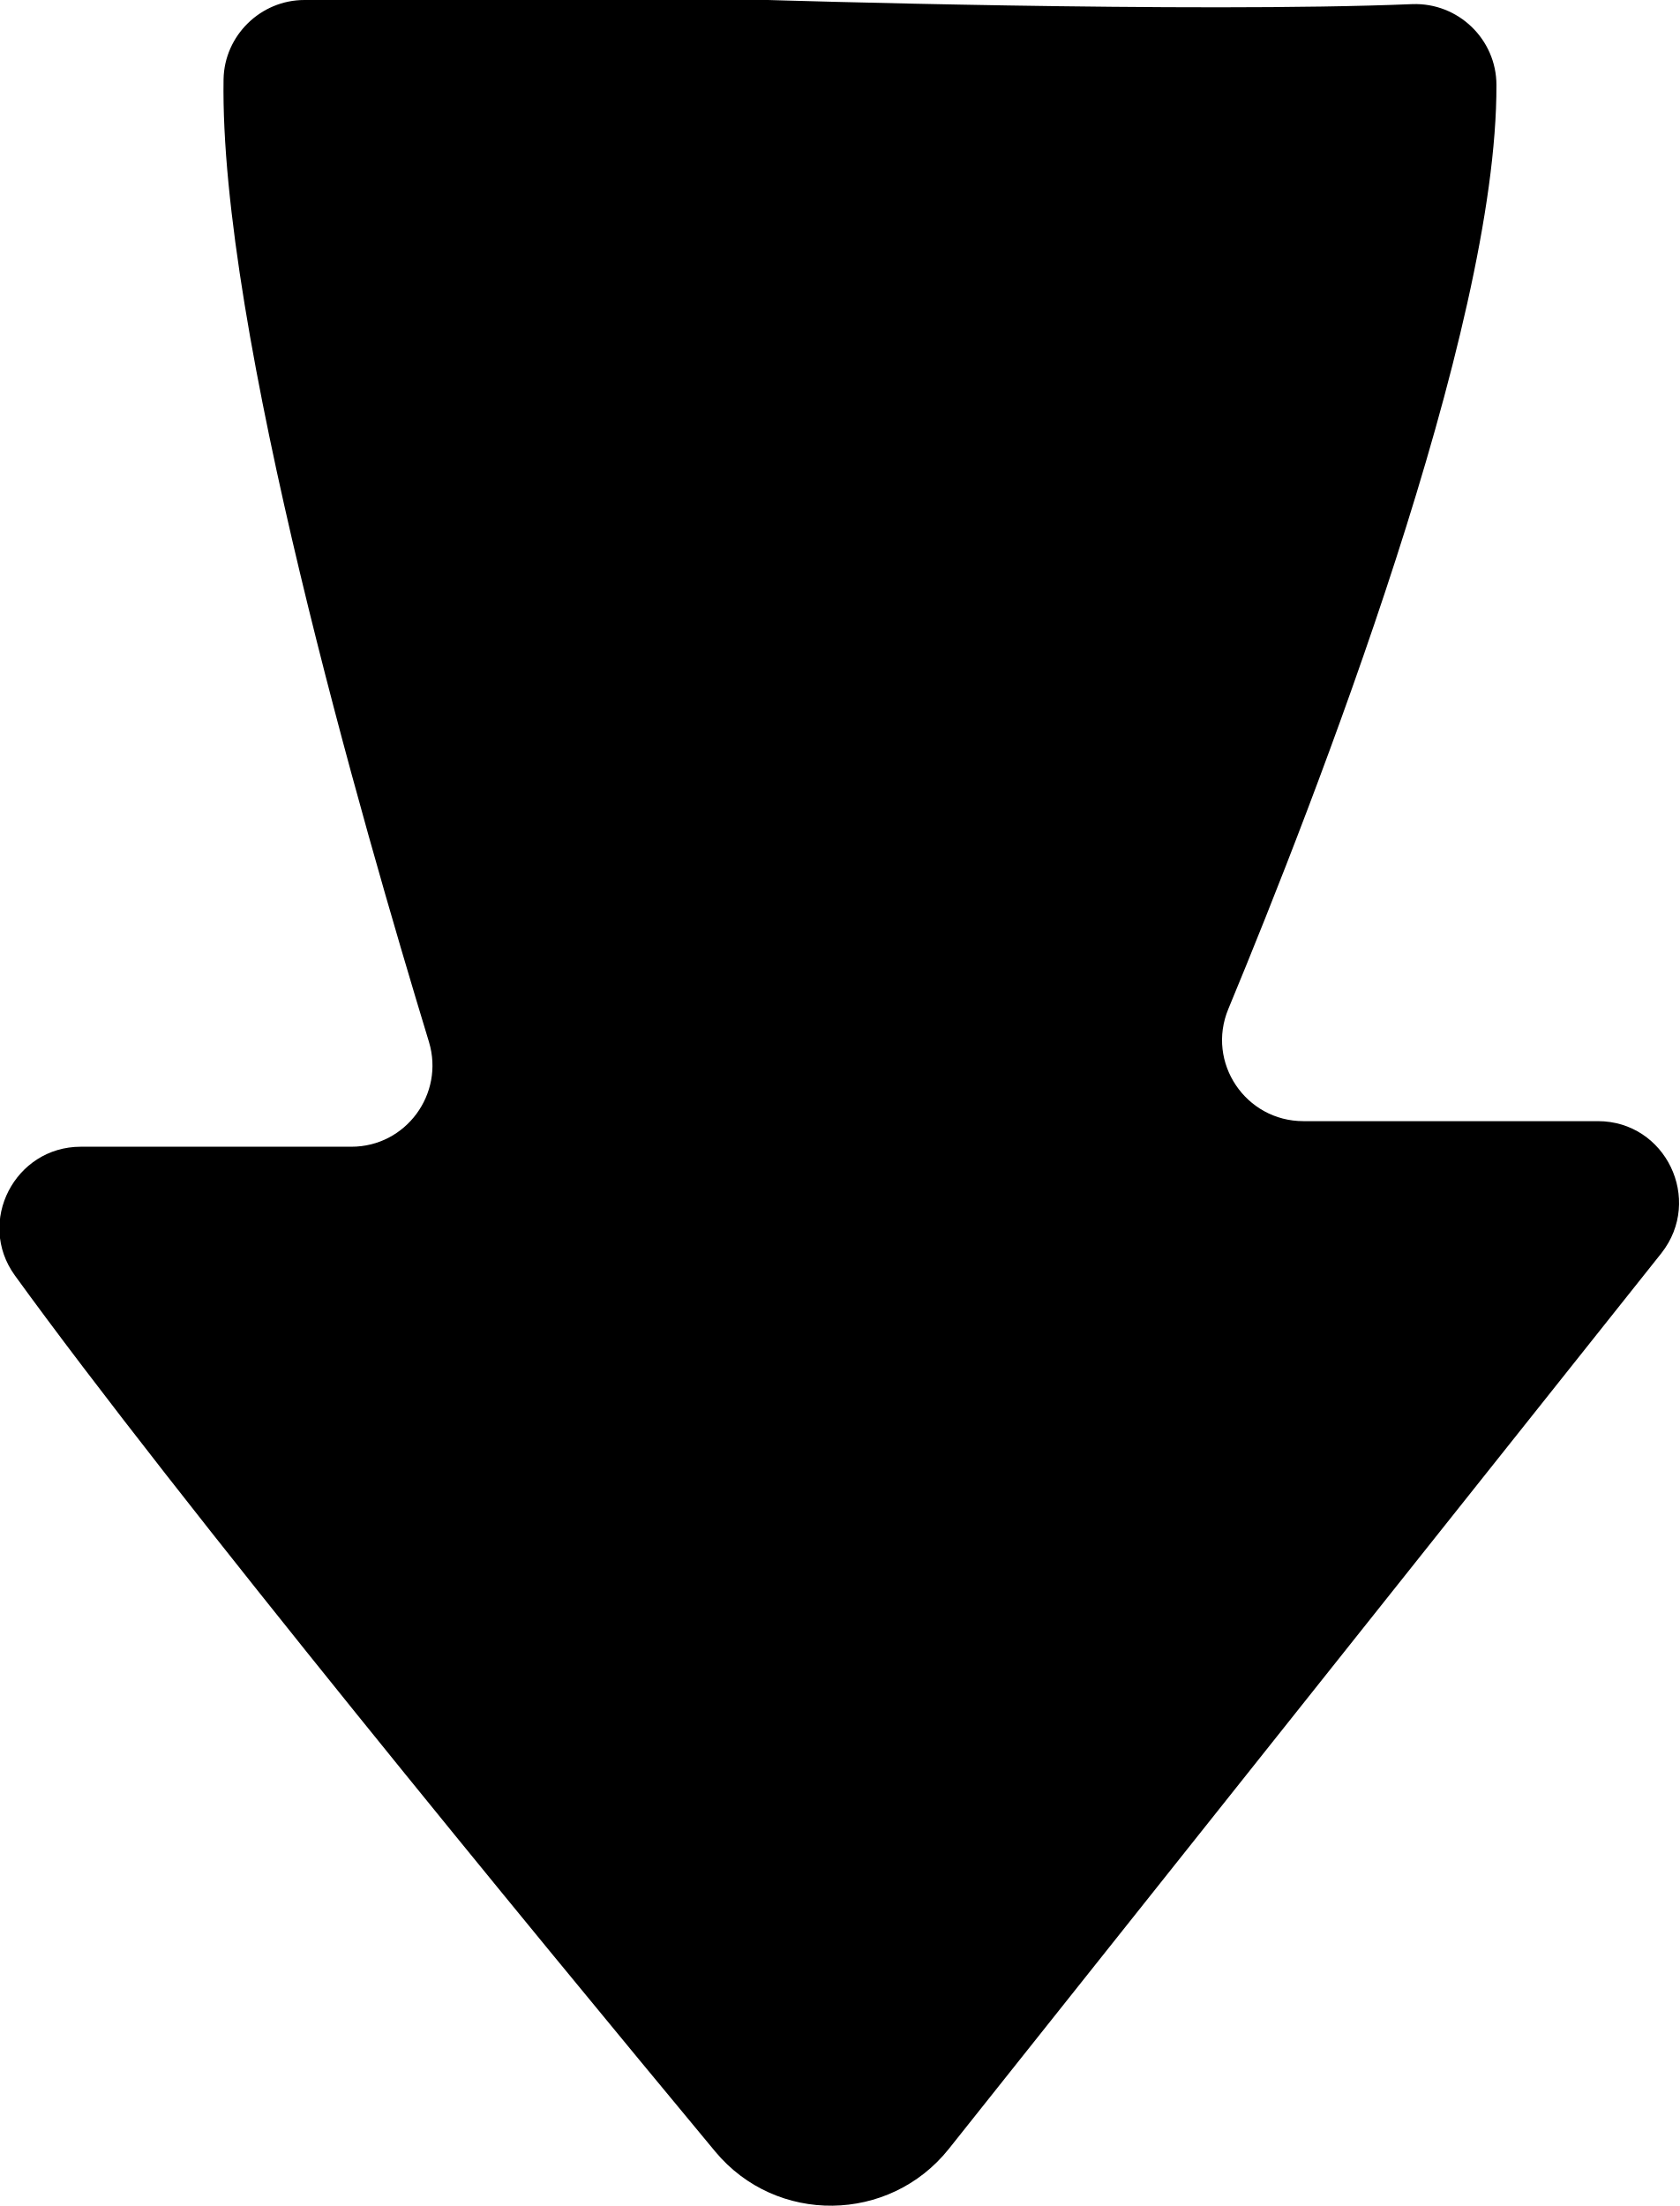
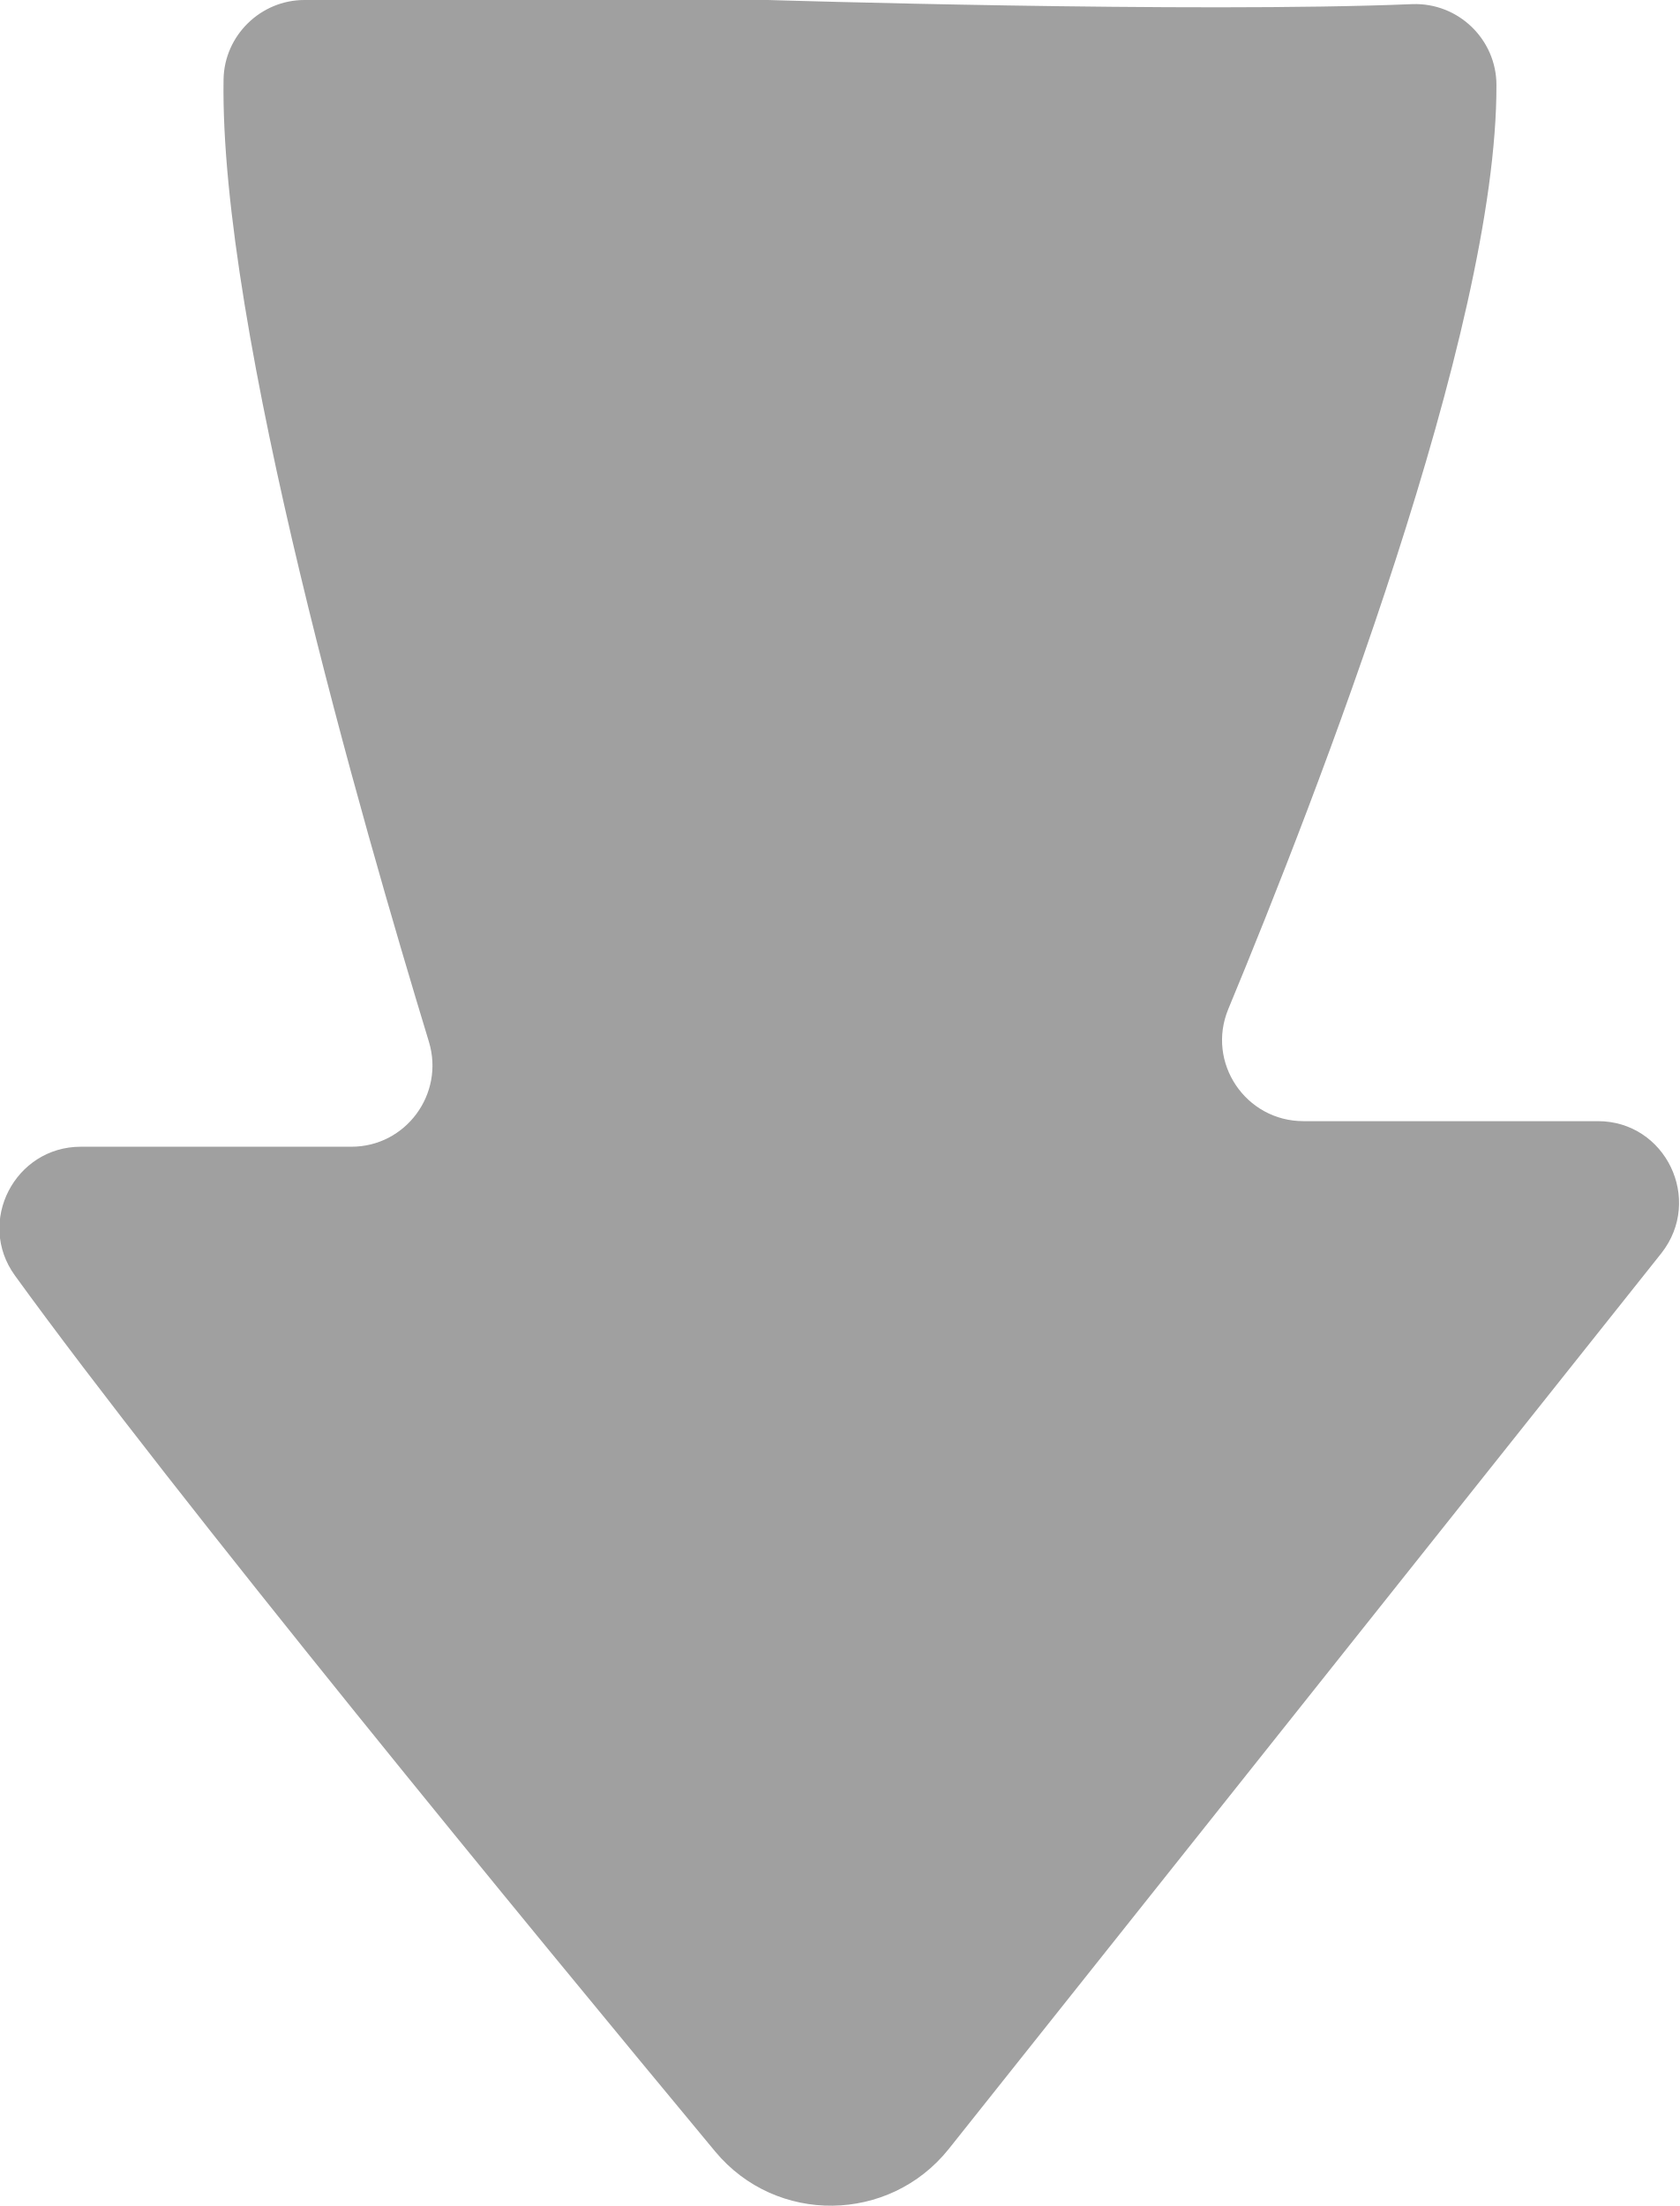
<svg xmlns="http://www.w3.org/2000/svg" version="1.1" id="Calque_1" x="0px" y="0px" viewBox="0 0 203.6 267.4" style="enable-background:new 0 0 203.6 267.4;" xml:space="preserve">
-   <path d="M93.1,0c0,0,51.6,1.6,78.1,0.5c5.6-0.2,10.2,4.3,10.2,9.8c0.1,29.8-21.8,86.2-32.5,112c-2.7,6.5,2.1,13.6,9.1,13.6h35.7  c8.2,0,12.8,9.5,7.7,16L115,260.5c-7.2,9-20.9,9.2-28.3,0.3c-22.5-27.1-65.5-79.4-84.9-106.2c-4.7-6.5,0-15.6,8-15.6h32.8  c6.6,0,11.3-6.4,9.4-12.7C44,100,26.6,39.9,27.1,9.6C27.2,4.3,31.6,0,36.9,0H93.1z" />
+   <style type="text/css">
+ 	.st0{fill:#A0A0A0;}
+ </style>
+   <path class="st0" d="M93.1,0c0,0,51.6,1.6,78.1,0.5c5.6-0.2,10.2,4.3,10.2,9.8c0.1,29.8-21.8,86.2-32.5,112  c-2.7,6.5,2.1,13.6,9.1,13.6h35.7c8.2,0,12.8,9.5,7.7,16L115,260.5c-7.2,9-20.9,9.2-28.3,0.3c-22.5-27.1-65.5-79.4-84.9-106.2  c-4.7-6.5,0-15.6,8-15.6h32.8c6.6,0,11.3-6.4,9.4-12.7C44,100,26.6,39.9,27.1,9.6C27.2,4.3,31.6,0,36.9,0H93.1z" />
</svg>
